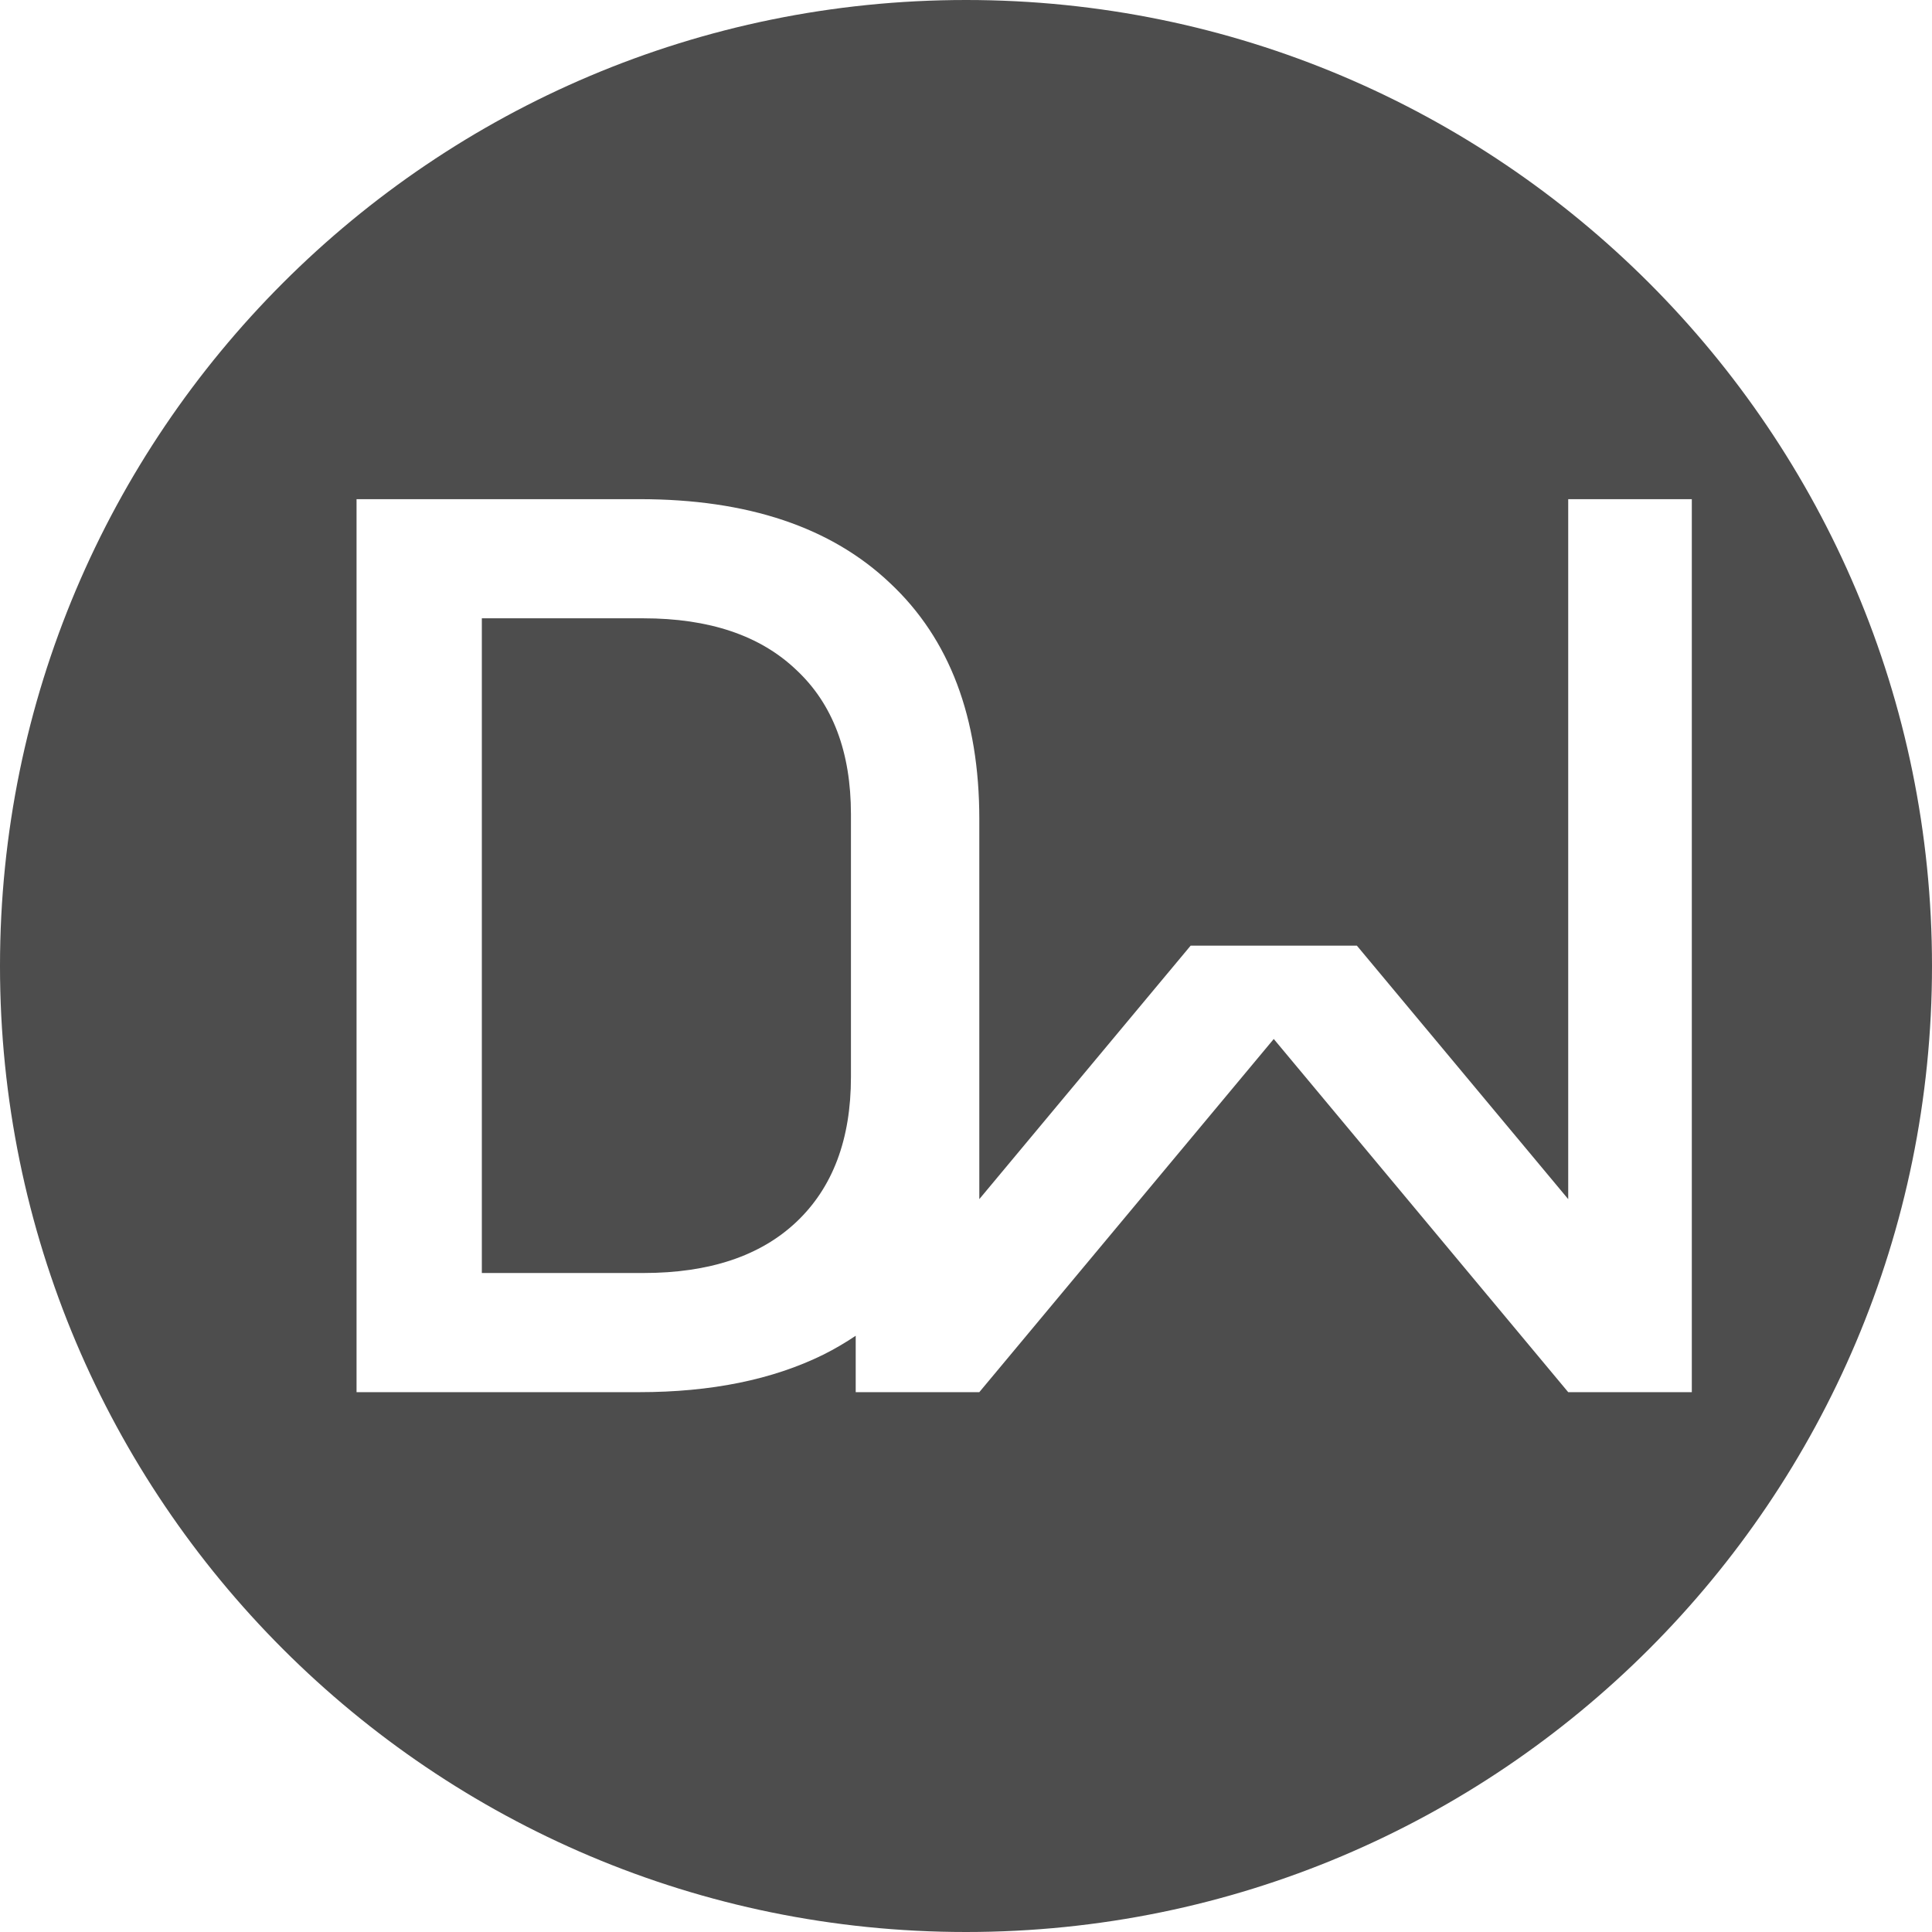
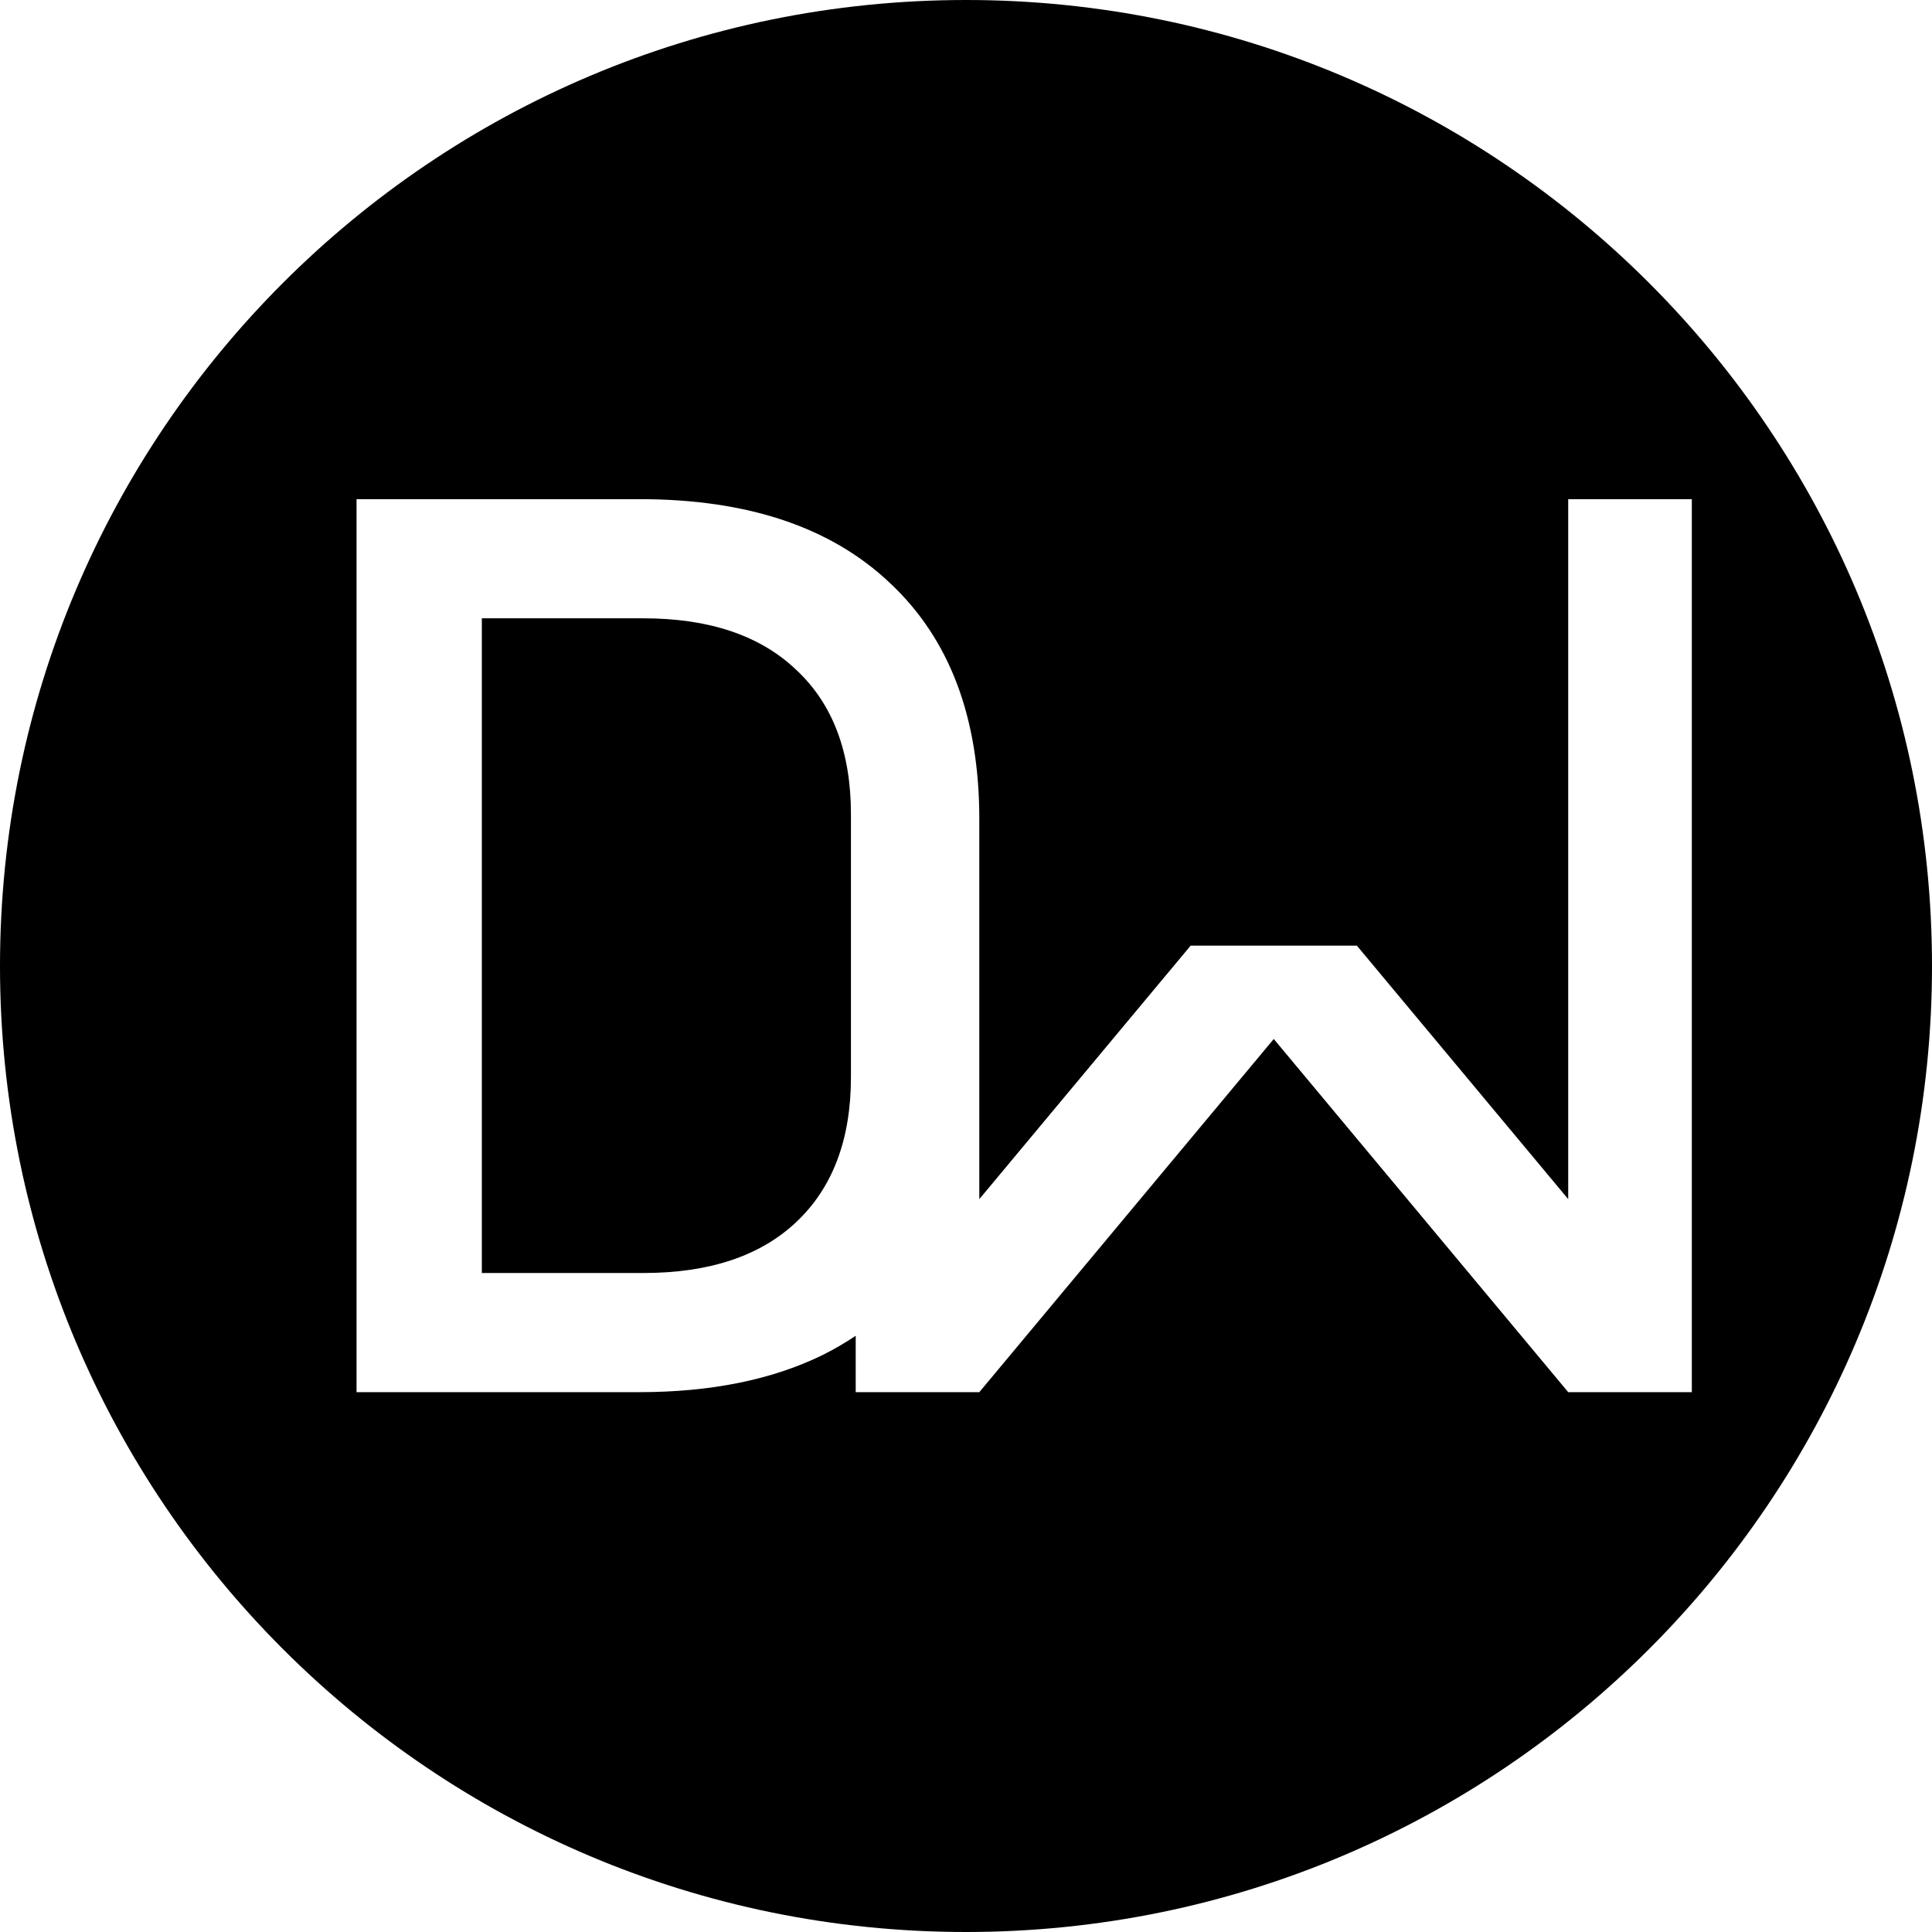
- <svg xmlns="http://www.w3.org/2000/svg" width="512" height="512" viewBox="0 0 135.467 135.467" version="1.1" id="svg1">
-   <defs id="defs1">
-     <filter id="mask-powermask-path-effect6_inverse" style="color-interpolation-filters:sRGB" height="100" width="100" x="-50" y="-50">
-       <feColorMatrix id="mask-powermask-path-effect6_primitive1" values="1" type="saturate" result="fbSourceGraphic" />
-       <feColorMatrix id="mask-powermask-path-effect6_primitive2" values="-1 0 0 0 1 0 -1 0 0 1 0 0 -1 0 1 0 0 0 1 0 " in="fbSourceGraphic" />
-     </filter>
-     <filter id="mask-powermask-path-effect16_inverse" style="color-interpolation-filters:sRGB" height="100" width="100" x="-50" y="-50">
-       <feColorMatrix id="mask-powermask-path-effect16_primitive1" values="1" type="saturate" result="fbSourceGraphic" />
-       <feColorMatrix id="mask-powermask-path-effect16_primitive2" values="-1 0 0 0 1 0 -1 0 0 1 0 0 -1 0 1 0 0 0 1 0 " in="fbSourceGraphic" />
-     </filter>
-   </defs>
-   <g id="layer1" style="display:inline">
-     <path id="path1" style="fill:#4d4d4d;fill-rule:evenodd;stroke-width:0.265" d="M 67.733 0 A 67.733 67.733 0 0 0 0 67.733 A 67.733 67.733 0 0 0 67.733 135.467 A 67.733 67.733 0 0 0 135.467 67.733 A 67.733 67.733 0 0 0 67.733 0 z M 25 35 L 33.785 35 L 44.853 35 C 52.432 35 58.288 36.967 62.423 40.9 C 66.585 44.804 68.667 50.316 68.667 57.436 L 68.667 60 L 68.667 75.178 L 68.667 84.08 L 83.484 66.307 L 83.857 66.307 L 94.769 66.307 L 95.141 66.307 L 109.959 84.08 L 109.959 35 L 118.626 35 L 118.626 97.615 L 109.959 97.615 L 89.313 72.851 L 68.667 97.615 L 60 97.615 L 60 93.66 C 59.284 94.14 58.531 94.586 57.728 94.987 C 54.168 96.739 49.862 97.615 44.809 97.615 L 33.785 97.615 L 25 97.615 L 25 35 z M 33.785 43.354 L 33.785 89.26 L 45.111 89.26 C 49.733 89.26 53.307 88.069 55.834 85.686 C 58.389 83.274 59.666 79.887 59.666 75.523 L 59.666 57.092 C 59.666 52.728 58.389 49.355 55.834 46.972 C 53.307 44.56 49.733 43.354 45.111 43.354 L 33.785 43.354 z " />
-   </g>
+ <svg xmlns="http://www.w3.org/2000/svg" width="100%" height="100%" viewBox="0 0 135.467 135.467" version="1.1">
+   <path d="M 67.733 0 A 67.733 67.733 0 0 0 0 67.733 A 67.733 67.733 0 0 0 67.733 135.467 A 67.733 67.733 0 0 0 135.467 67.733 A 67.733 67.733 0 0 0 67.733 0 z M 25 35 L 33.785 35 L 44.853 35 C 52.432 35 58.288 36.967 62.423 40.9 C 66.585 44.804 68.667 50.316 68.667 57.436 L 68.667 60 L 68.667 75.178 L 68.667 84.08 L 83.484 66.307 L 83.857 66.307 L 94.769 66.307 L 95.141 66.307 L 109.959 84.08 L 109.959 35 L 118.626 35 L 118.626 97.615 L 109.959 97.615 L 89.313 72.851 L 68.667 97.615 L 60 97.615 L 60 93.66 C 59.284 94.14 58.531 94.586 57.728 94.987 C 54.168 96.739 49.862 97.615 44.809 97.615 L 33.785 97.615 L 25 97.615 L 25 35 z M 33.785 43.354 L 33.785 89.26 L 45.111 89.26 C 49.733 89.26 53.307 88.069 55.834 85.686 C 58.389 83.274 59.666 79.887 59.666 75.523 L 59.666 57.092 C 59.666 52.728 58.389 49.355 55.834 46.972 C 53.307 44.56 49.733 43.354 45.111 43.354 L 33.785 43.354 z " />
</svg>
